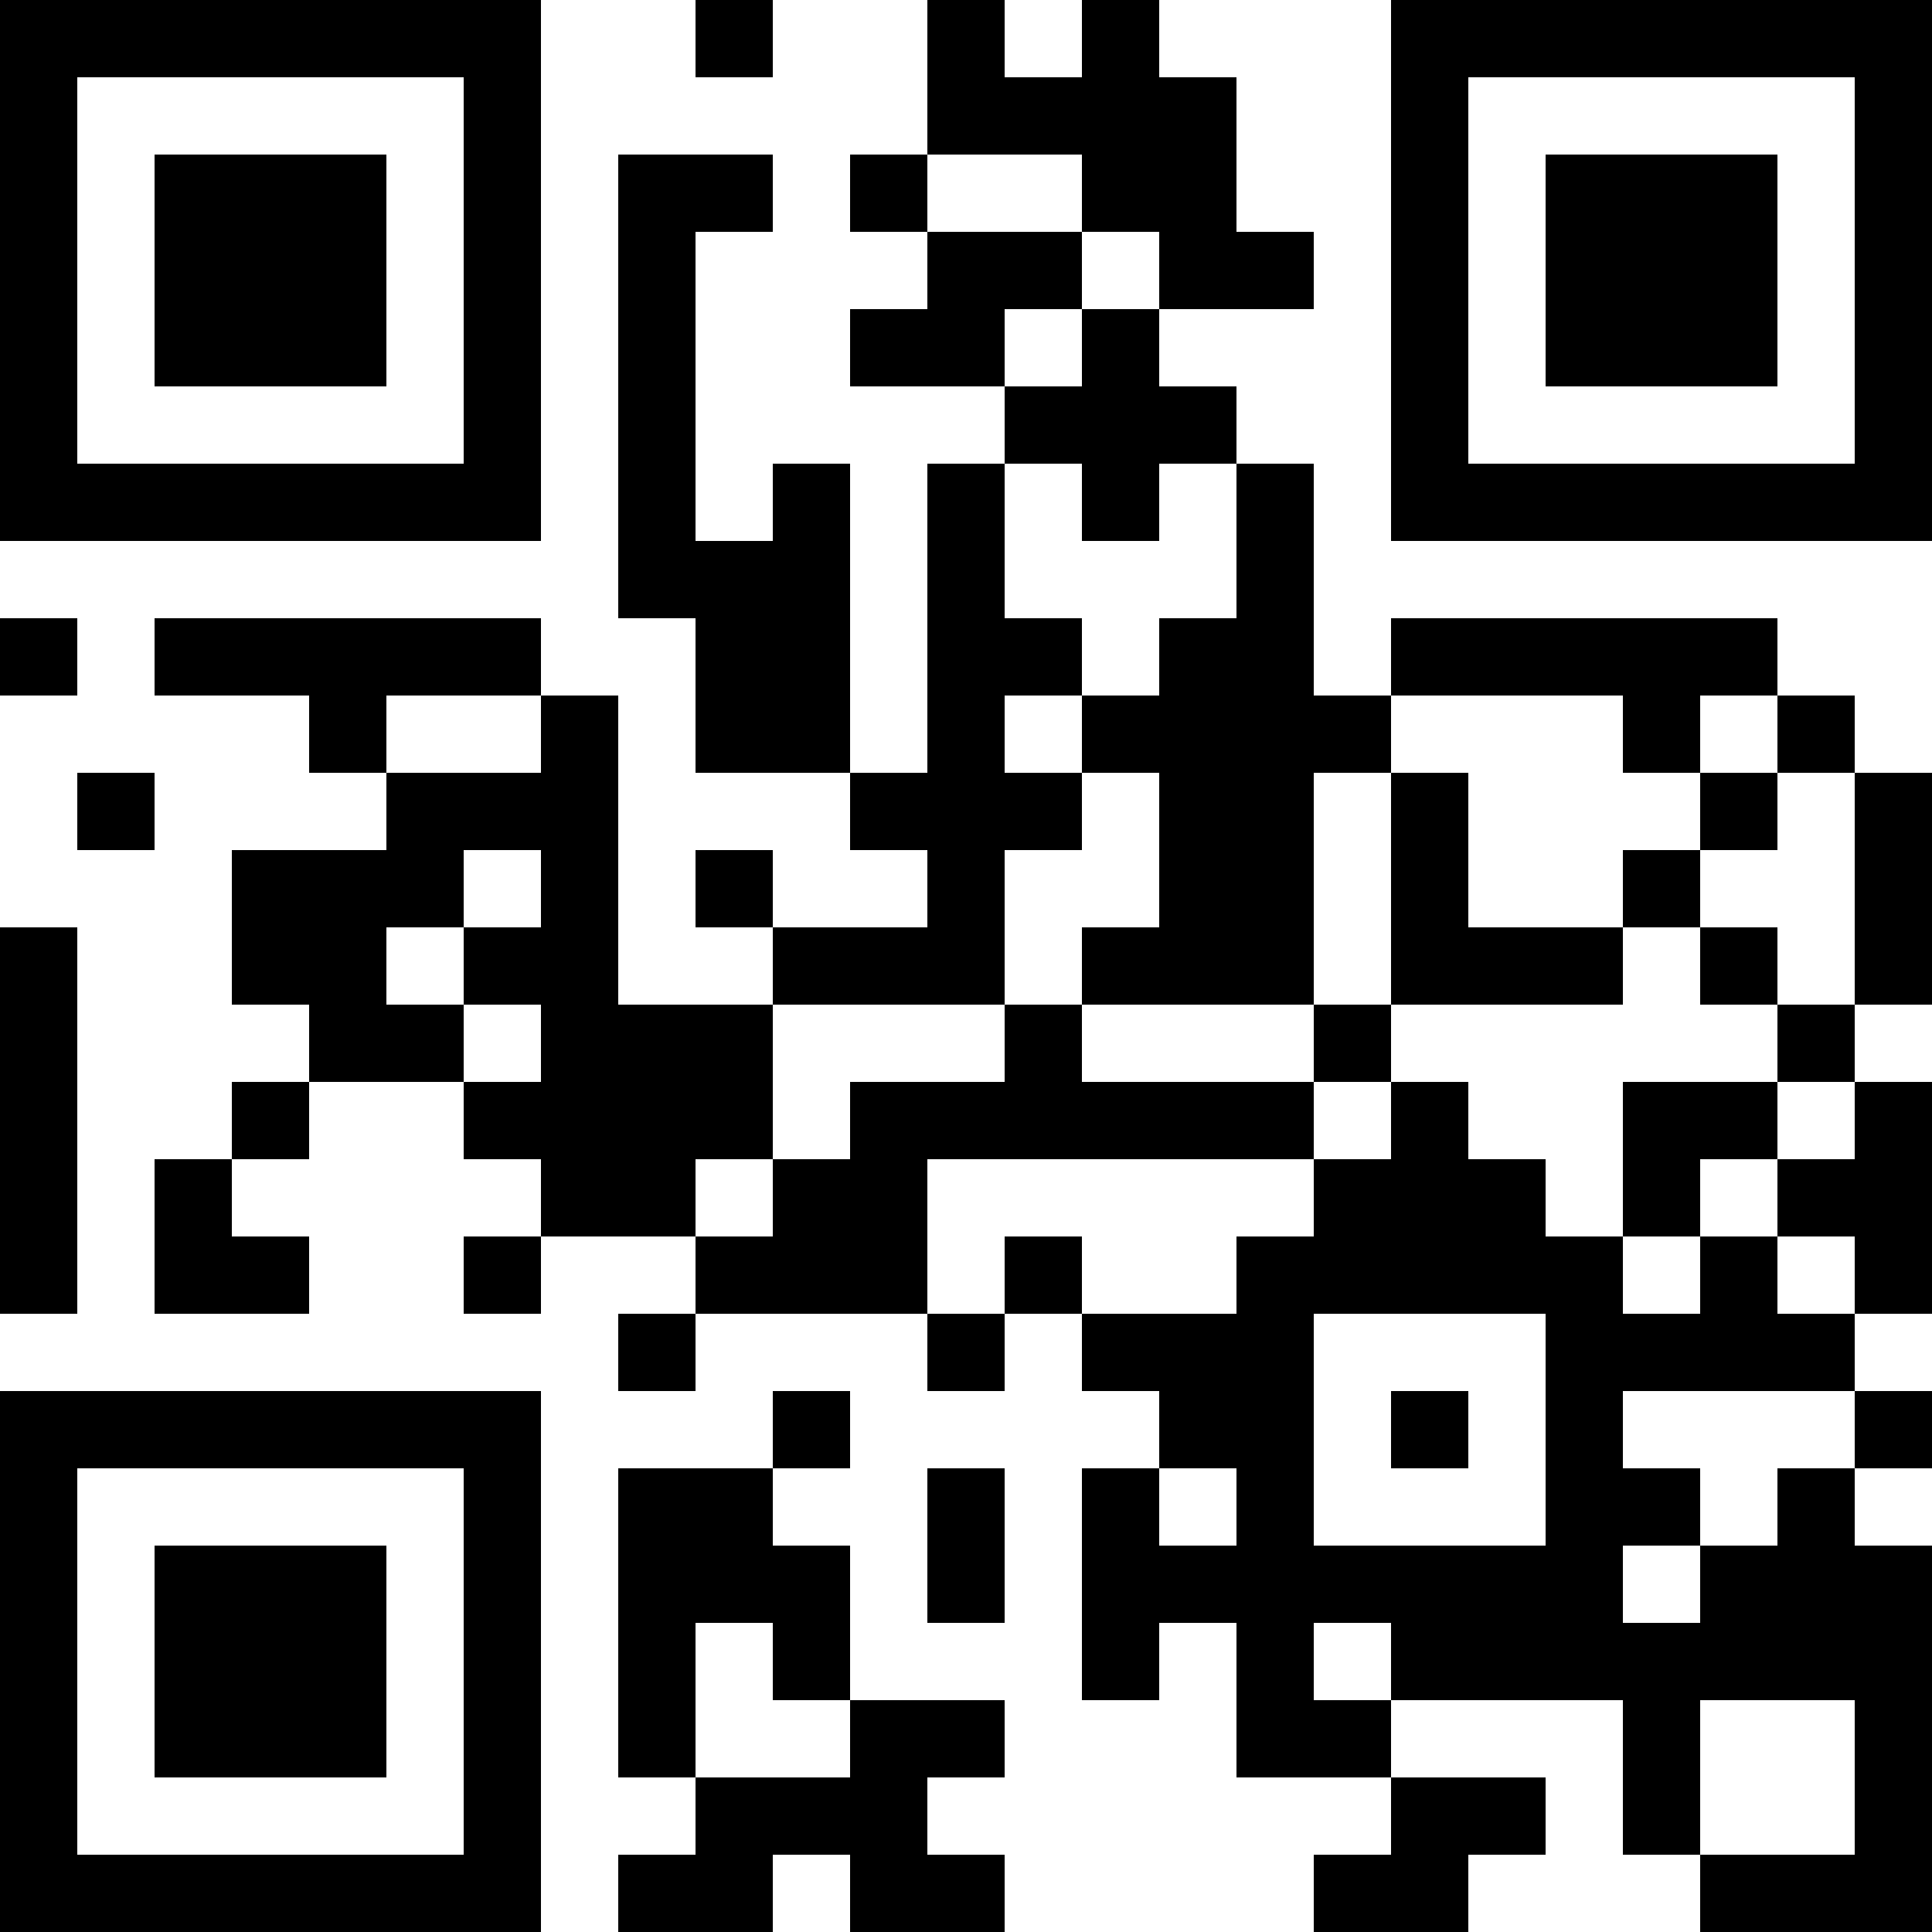
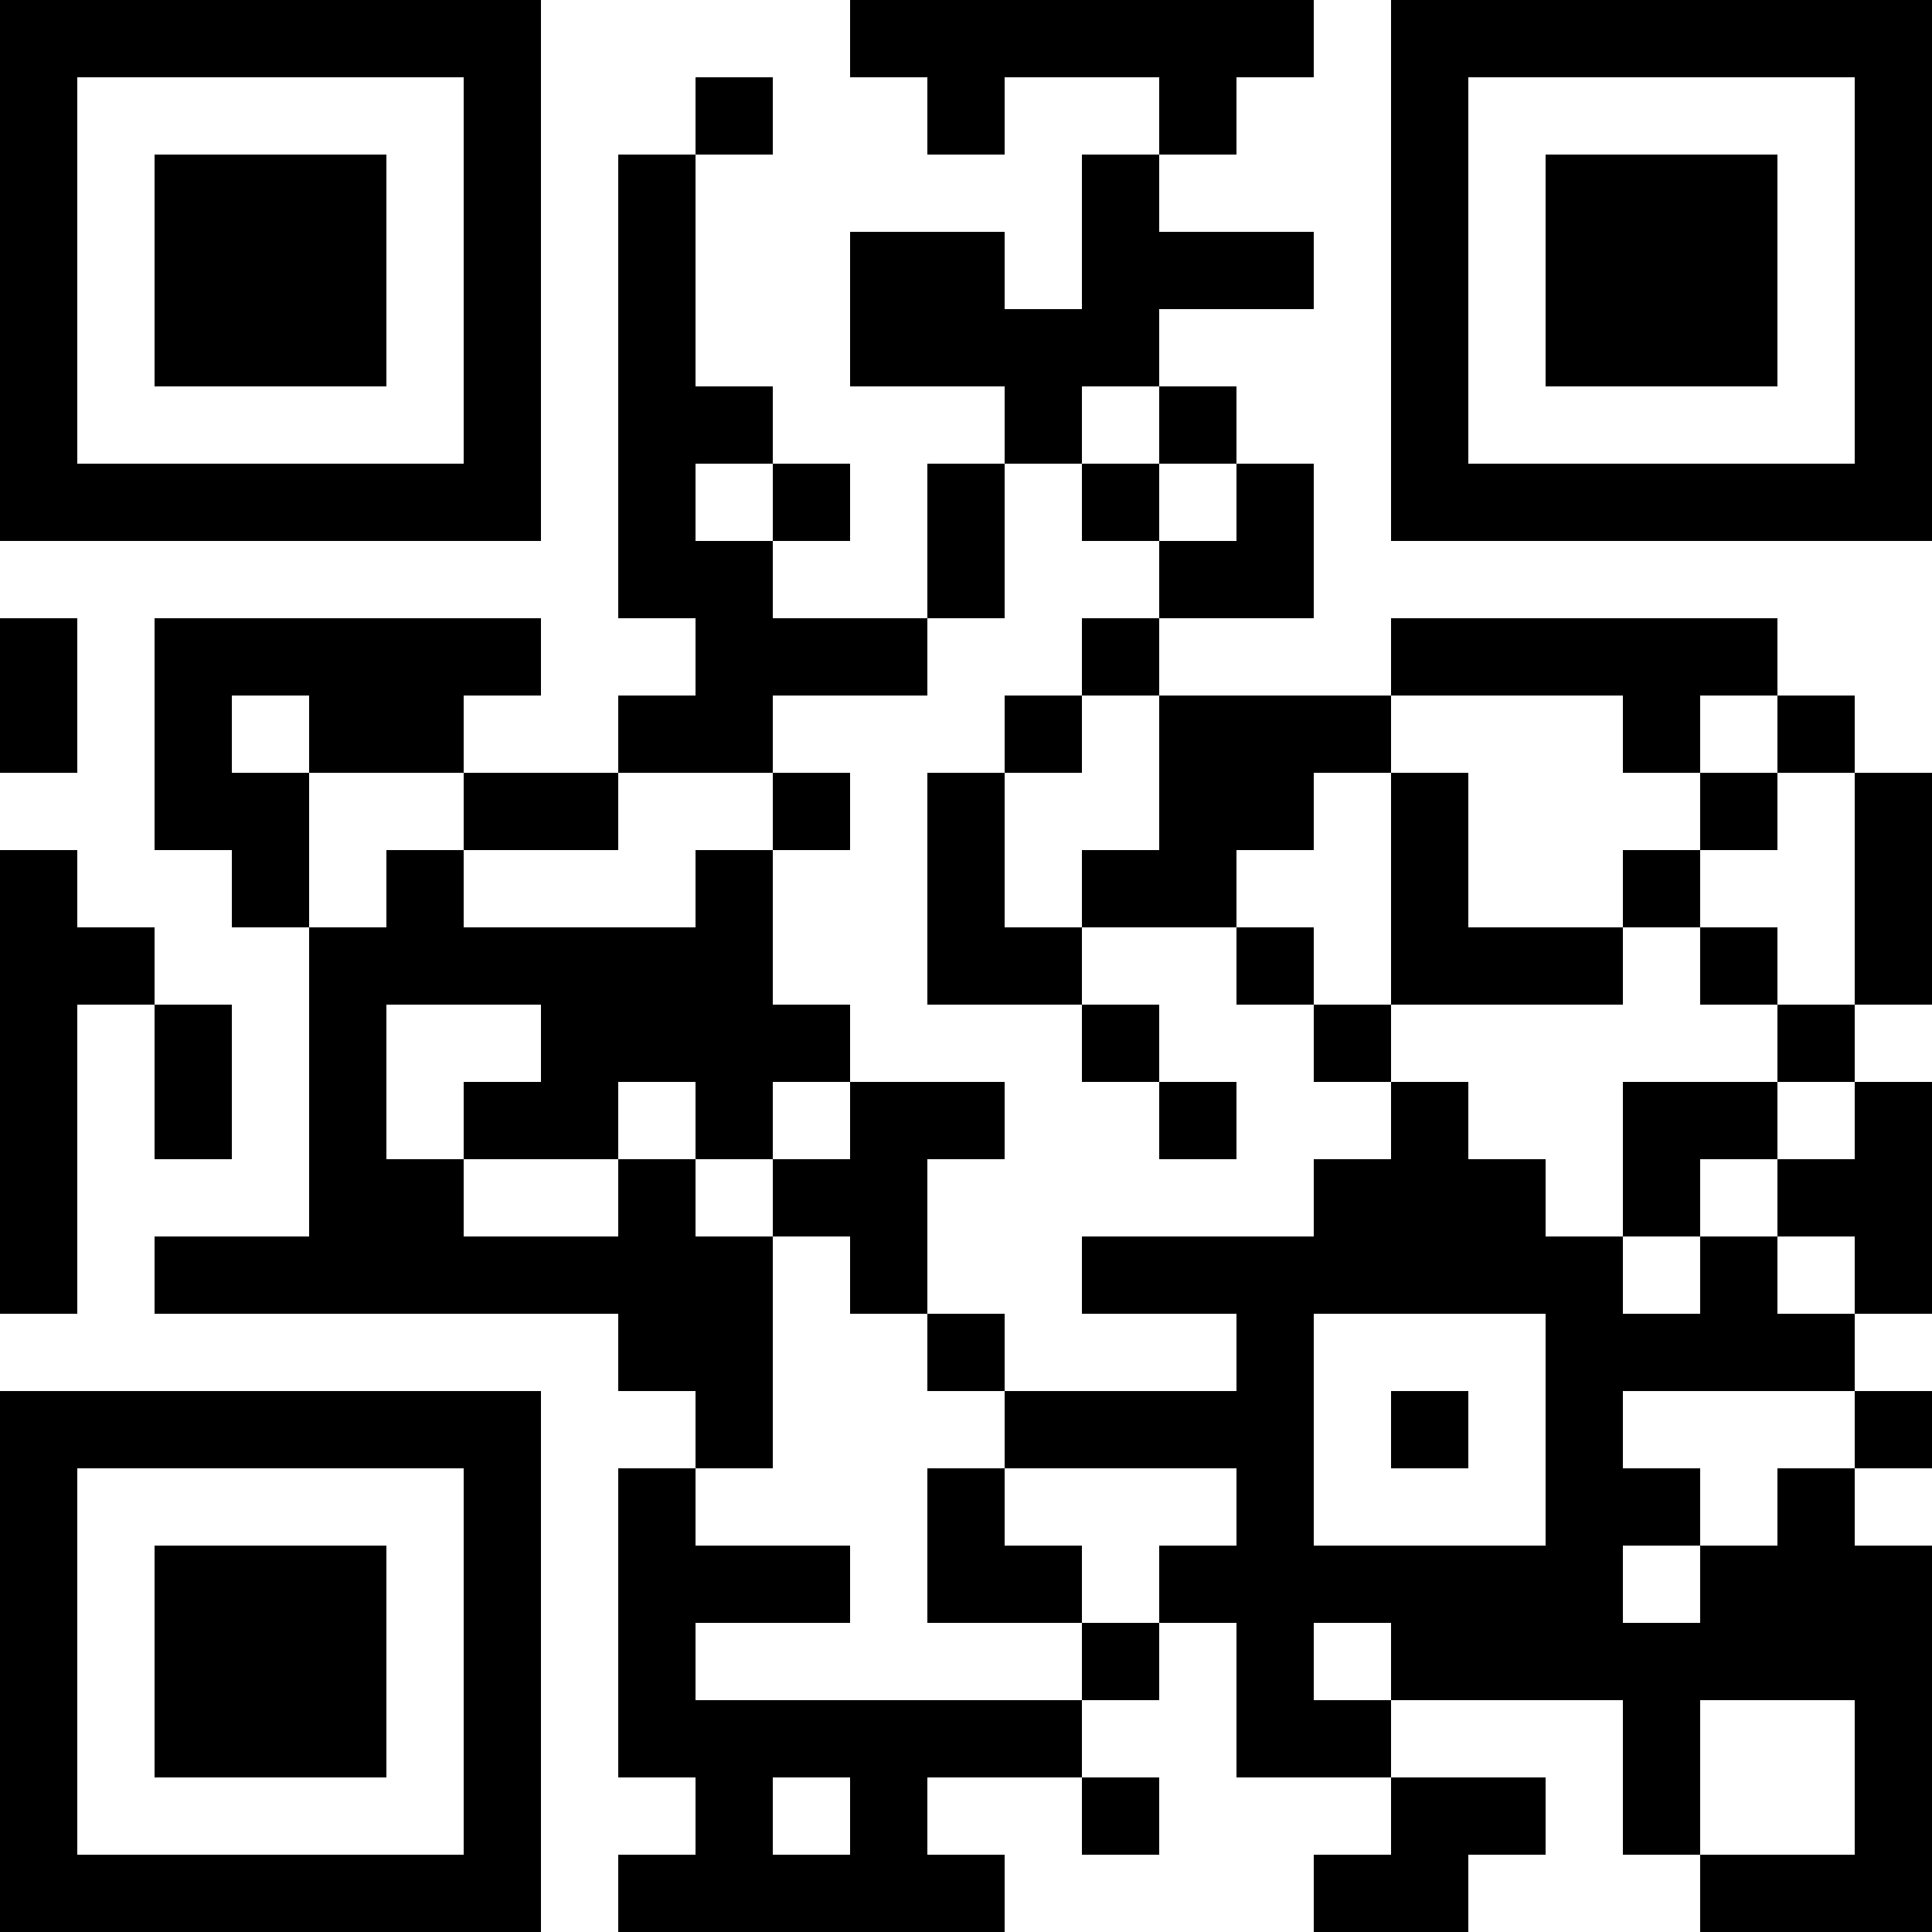
<svg xmlns="http://www.w3.org/2000/svg" version="1.1" width="200" height="200" viewBox="0 0 200 200">
  <rect x="0" y="0" width="200" height="200" fill="#ffffff" />
  <g transform="scale(8)">
    <g transform="translate(0,0)">
-       <path fill-rule="evenodd" d="M9 0L9 1L10 1L10 0ZM12 0L12 2L11 2L11 3L12 3L12 4L11 4L11 5L13 5L13 6L12 6L12 10L11 10L11 6L10 6L10 7L9 7L9 3L10 3L10 2L8 2L8 8L9 8L9 10L11 10L11 11L12 11L12 12L10 12L10 11L9 11L9 12L10 12L10 13L8 13L8 9L7 9L7 8L2 8L2 9L4 9L4 10L5 10L5 11L3 11L3 13L4 13L4 14L3 14L3 15L2 15L2 17L4 17L4 16L3 16L3 15L4 15L4 14L6 14L6 15L7 15L7 16L6 16L6 17L7 17L7 16L9 16L9 17L8 17L8 18L9 18L9 17L12 17L12 18L13 18L13 17L14 17L14 18L15 18L15 19L14 19L14 22L15 22L15 21L16 21L16 23L18 23L18 24L17 24L17 25L19 25L19 24L20 24L20 23L18 23L18 22L21 22L21 24L22 24L22 25L25 25L25 20L24 20L24 19L25 19L25 18L24 18L24 17L25 17L25 14L24 14L24 13L25 13L25 10L24 10L24 9L23 9L23 8L18 8L18 9L17 9L17 6L16 6L16 5L15 5L15 4L17 4L17 3L16 3L16 1L15 1L15 0L14 0L14 1L13 1L13 0ZM12 2L12 3L14 3L14 4L13 4L13 5L14 5L14 4L15 4L15 3L14 3L14 2ZM13 6L13 8L14 8L14 9L13 9L13 10L14 10L14 11L13 11L13 13L10 13L10 15L9 15L9 16L10 16L10 15L11 15L11 14L13 14L13 13L14 13L14 14L17 14L17 15L12 15L12 17L13 17L13 16L14 16L14 17L16 17L16 16L17 16L17 15L18 15L18 14L19 14L19 15L20 15L20 16L21 16L21 17L22 17L22 16L23 16L23 17L24 17L24 16L23 16L23 15L24 15L24 14L23 14L23 13L24 13L24 10L23 10L23 9L22 9L22 10L21 10L21 9L18 9L18 10L17 10L17 13L14 13L14 12L15 12L15 10L14 10L14 9L15 9L15 8L16 8L16 6L15 6L15 7L14 7L14 6ZM0 8L0 9L1 9L1 8ZM5 9L5 10L7 10L7 9ZM1 10L1 11L2 11L2 10ZM18 10L18 13L17 13L17 14L18 14L18 13L21 13L21 12L22 12L22 13L23 13L23 12L22 12L22 11L23 11L23 10L22 10L22 11L21 11L21 12L19 12L19 10ZM6 11L6 12L5 12L5 13L6 13L6 14L7 14L7 13L6 13L6 12L7 12L7 11ZM0 12L0 17L1 17L1 12ZM21 14L21 16L22 16L22 15L23 15L23 14ZM17 17L17 20L20 20L20 17ZM10 18L10 19L8 19L8 23L9 23L9 24L8 24L8 25L10 25L10 24L11 24L11 25L13 25L13 24L12 24L12 23L13 23L13 22L11 22L11 20L10 20L10 19L11 19L11 18ZM18 18L18 19L19 19L19 18ZM21 18L21 19L22 19L22 20L21 20L21 21L22 21L22 20L23 20L23 19L24 19L24 18ZM12 19L12 21L13 21L13 19ZM15 19L15 20L16 20L16 19ZM9 21L9 23L11 23L11 22L10 22L10 21ZM17 21L17 22L18 22L18 21ZM22 22L22 24L24 24L24 22ZM0 0L0 7L7 7L7 0ZM1 1L1 6L6 6L6 1ZM2 2L2 5L5 5L5 2ZM18 0L18 7L25 7L25 0ZM19 1L19 6L24 6L24 1ZM20 2L20 5L23 5L23 2ZM0 18L0 25L7 25L7 18ZM1 19L1 24L6 24L6 19ZM2 20L2 23L5 23L5 20Z" fill="#000000" />
+       <path fill-rule="evenodd" d="M11 0L11 1L12 1L12 2L13 2L13 1L15 1L15 2L14 2L14 4L13 4L13 3L11 3L11 5L13 5L13 6L12 6L12 8L10 8L10 7L11 7L11 6L10 6L10 5L9 5L9 2L10 2L10 1L9 1L9 2L8 2L8 8L9 8L9 9L8 9L8 10L6 10L6 9L7 9L7 8L2 8L2 11L3 11L3 12L4 12L4 16L2 16L2 17L8 17L8 18L9 18L9 19L8 19L8 23L9 23L9 24L8 24L8 25L13 25L13 24L12 24L12 23L14 23L14 24L15 24L15 23L14 23L14 22L15 22L15 21L16 21L16 23L18 23L18 24L17 24L17 25L19 25L19 24L20 24L20 23L18 23L18 22L21 22L21 24L22 24L22 25L25 25L25 20L24 20L24 19L25 19L25 18L24 18L24 17L25 17L25 14L24 14L24 13L25 13L25 10L24 10L24 9L23 9L23 8L18 8L18 9L15 9L15 8L17 8L17 6L16 6L16 5L15 5L15 4L17 4L17 3L15 3L15 2L16 2L16 1L17 1L17 0ZM14 5L14 6L13 6L13 8L12 8L12 9L10 9L10 10L8 10L8 11L6 11L6 10L4 10L4 9L3 9L3 10L4 10L4 12L5 12L5 11L6 11L6 12L9 12L9 11L10 11L10 13L11 13L11 14L10 14L10 15L9 15L9 14L8 14L8 15L6 15L6 14L7 14L7 13L5 13L5 15L6 15L6 16L8 16L8 15L9 15L9 16L10 16L10 19L9 19L9 20L11 20L11 21L9 21L9 22L14 22L14 21L15 21L15 20L16 20L16 19L13 19L13 18L16 18L16 17L14 17L14 16L17 16L17 15L18 15L18 14L19 14L19 15L20 15L20 16L21 16L21 17L22 17L22 16L23 16L23 17L24 17L24 16L23 16L23 15L24 15L24 14L23 14L23 13L24 13L24 10L23 10L23 9L22 9L22 10L21 10L21 9L18 9L18 10L17 10L17 11L16 11L16 12L14 12L14 11L15 11L15 9L14 9L14 8L15 8L15 7L16 7L16 6L15 6L15 5ZM9 6L9 7L10 7L10 6ZM14 6L14 7L15 7L15 6ZM0 8L0 10L1 10L1 8ZM13 9L13 10L12 10L12 13L14 13L14 14L15 14L15 15L16 15L16 14L15 14L15 13L14 13L14 12L13 12L13 10L14 10L14 9ZM10 10L10 11L11 11L11 10ZM18 10L18 13L17 13L17 12L16 12L16 13L17 13L17 14L18 14L18 13L21 13L21 12L22 12L22 13L23 13L23 12L22 12L22 11L23 11L23 10L22 10L22 11L21 11L21 12L19 12L19 10ZM0 11L0 17L1 17L1 13L2 13L2 15L3 15L3 13L2 13L2 12L1 12L1 11ZM11 14L11 15L10 15L10 16L11 16L11 17L12 17L12 18L13 18L13 17L12 17L12 15L13 15L13 14ZM21 14L21 16L22 16L22 15L23 15L23 14ZM17 17L17 20L20 20L20 17ZM18 18L18 19L19 19L19 18ZM21 18L21 19L22 19L22 20L21 20L21 21L22 21L22 20L23 20L23 19L24 19L24 18ZM12 19L12 21L14 21L14 20L13 20L13 19ZM17 21L17 22L18 22L18 21ZM22 22L22 24L24 24L24 22ZM10 23L10 24L11 24L11 23ZM0 0L0 7L7 7L7 0ZM1 1L1 6L6 6L6 1ZM2 2L2 5L5 5L5 2ZM18 0L18 7L25 7L25 0ZM19 1L19 6L24 6L24 1ZM20 2L20 5L23 5L23 2ZM0 18L0 25L7 25L7 18ZM1 19L1 24L6 24L6 19ZM2 20L2 23L5 23L5 20Z" fill="#000000" />
    </g>
  </g>
</svg>
